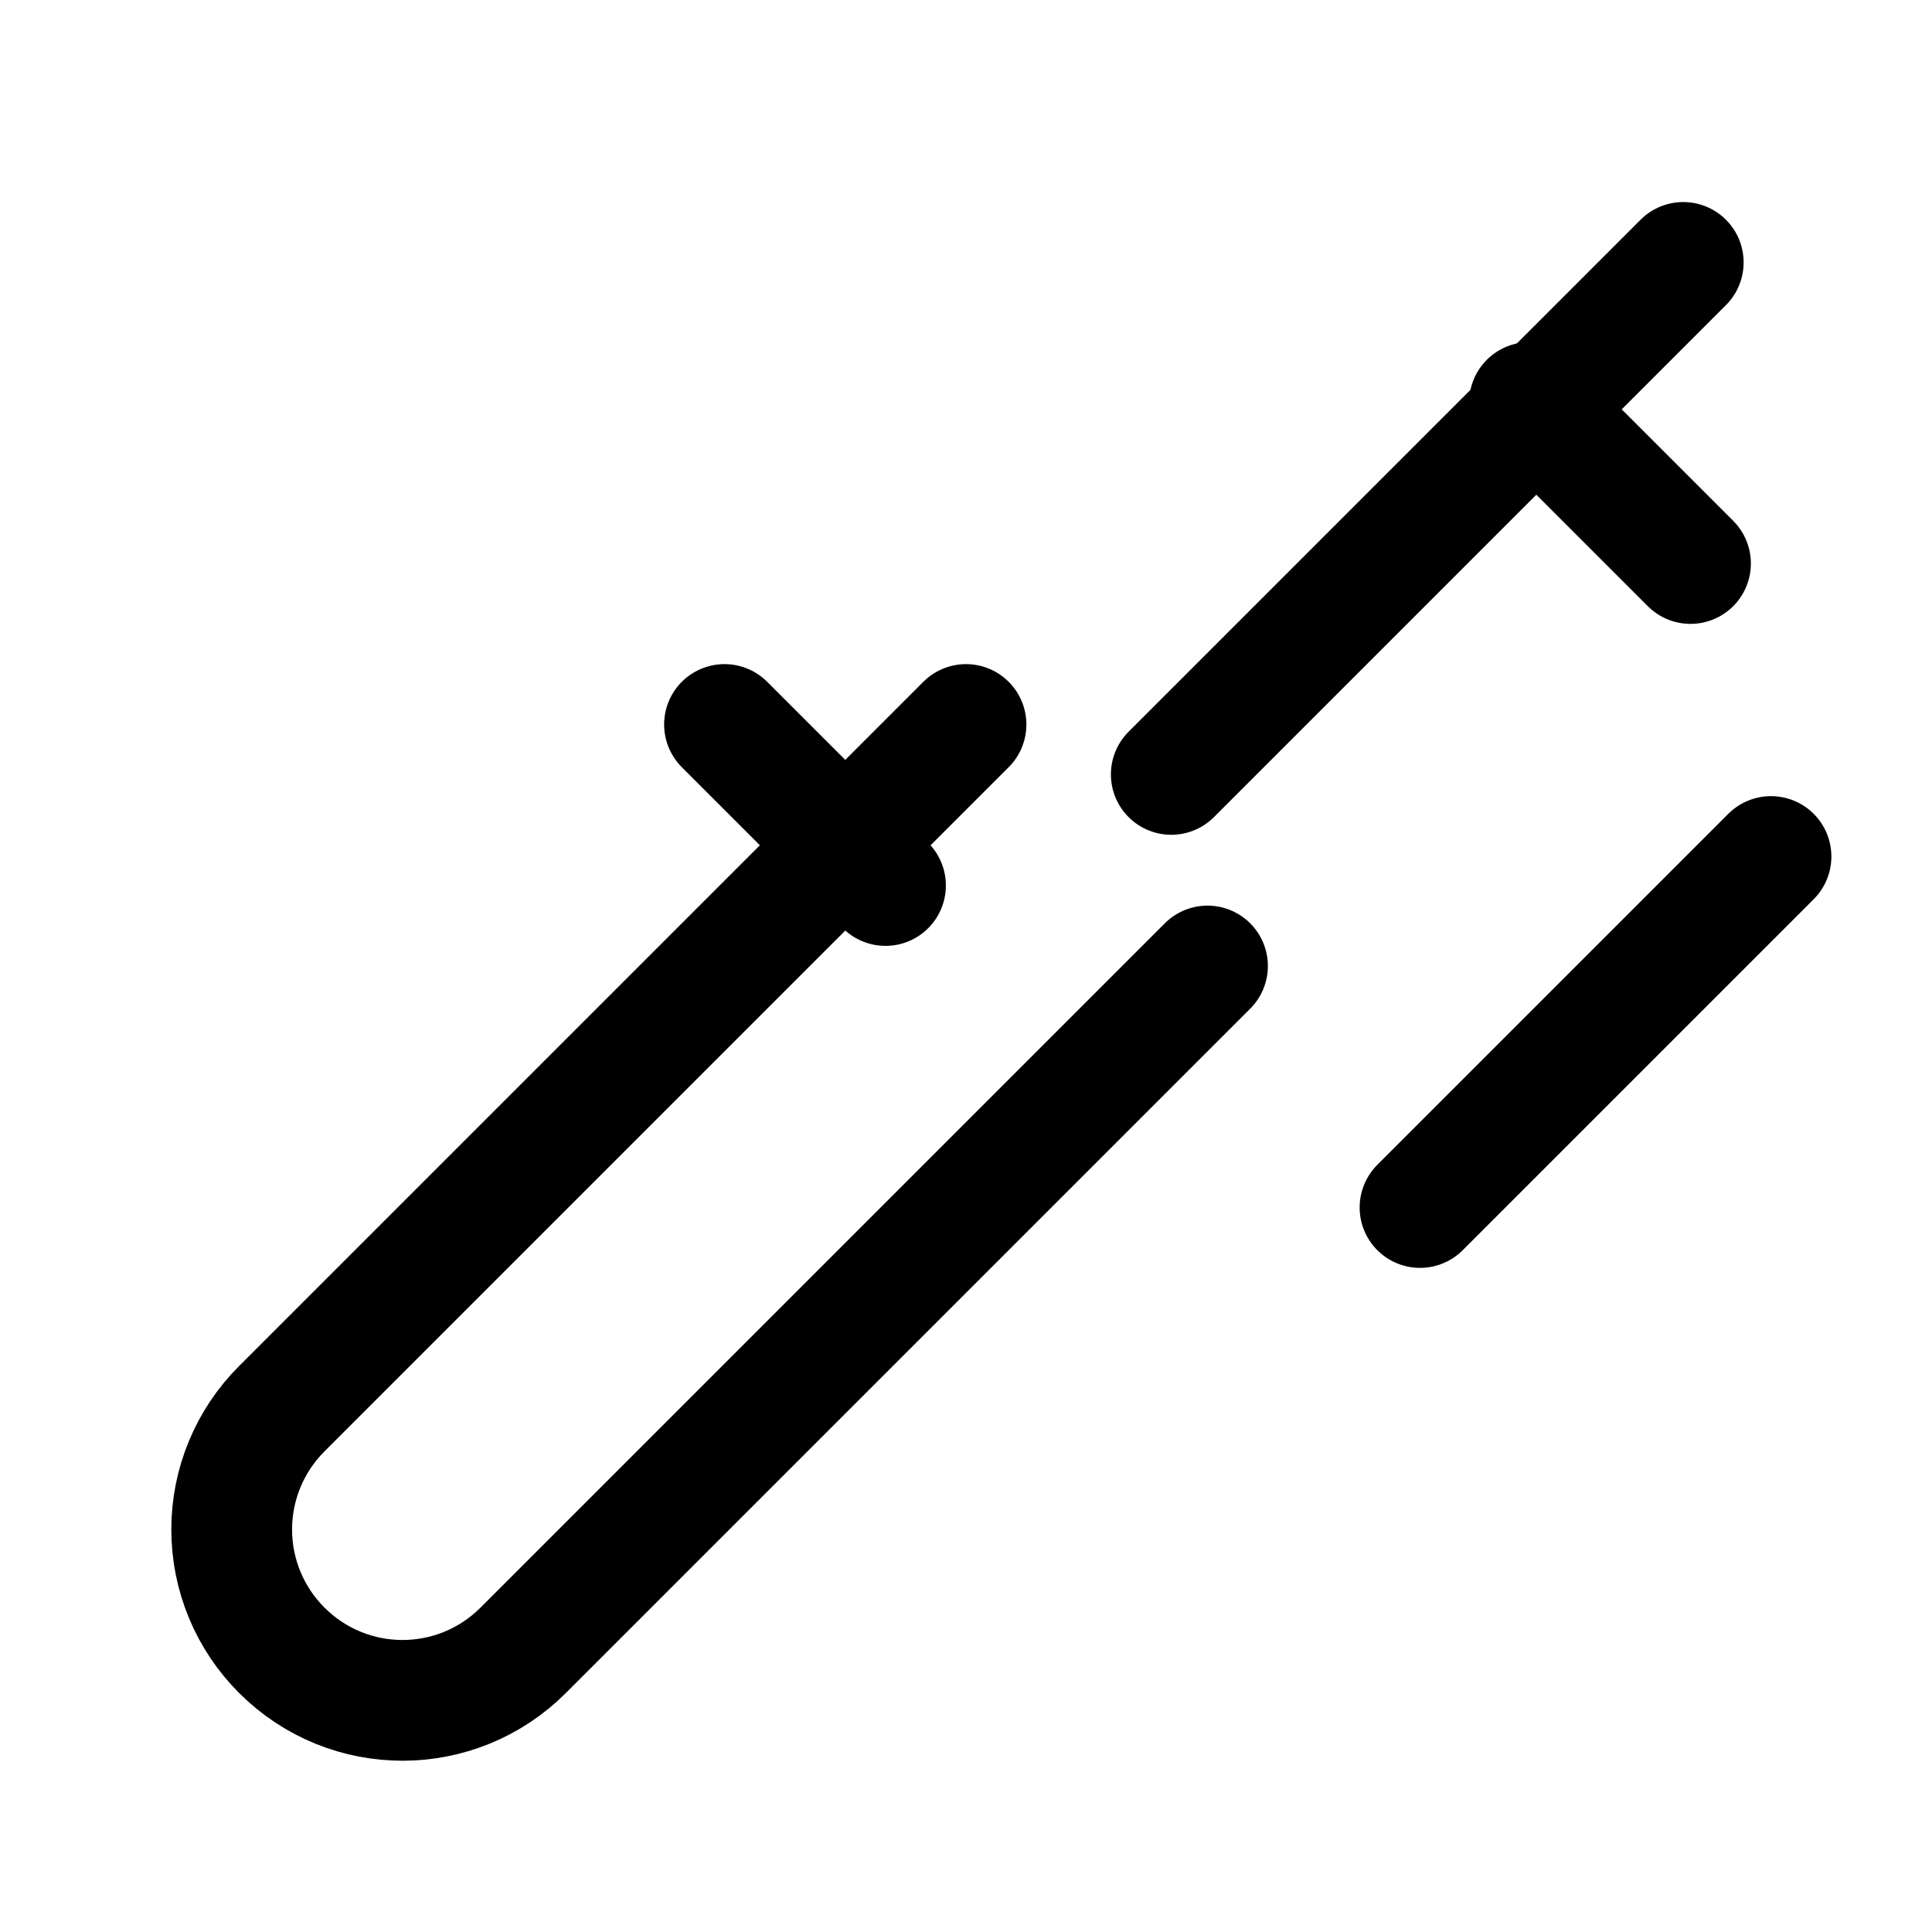
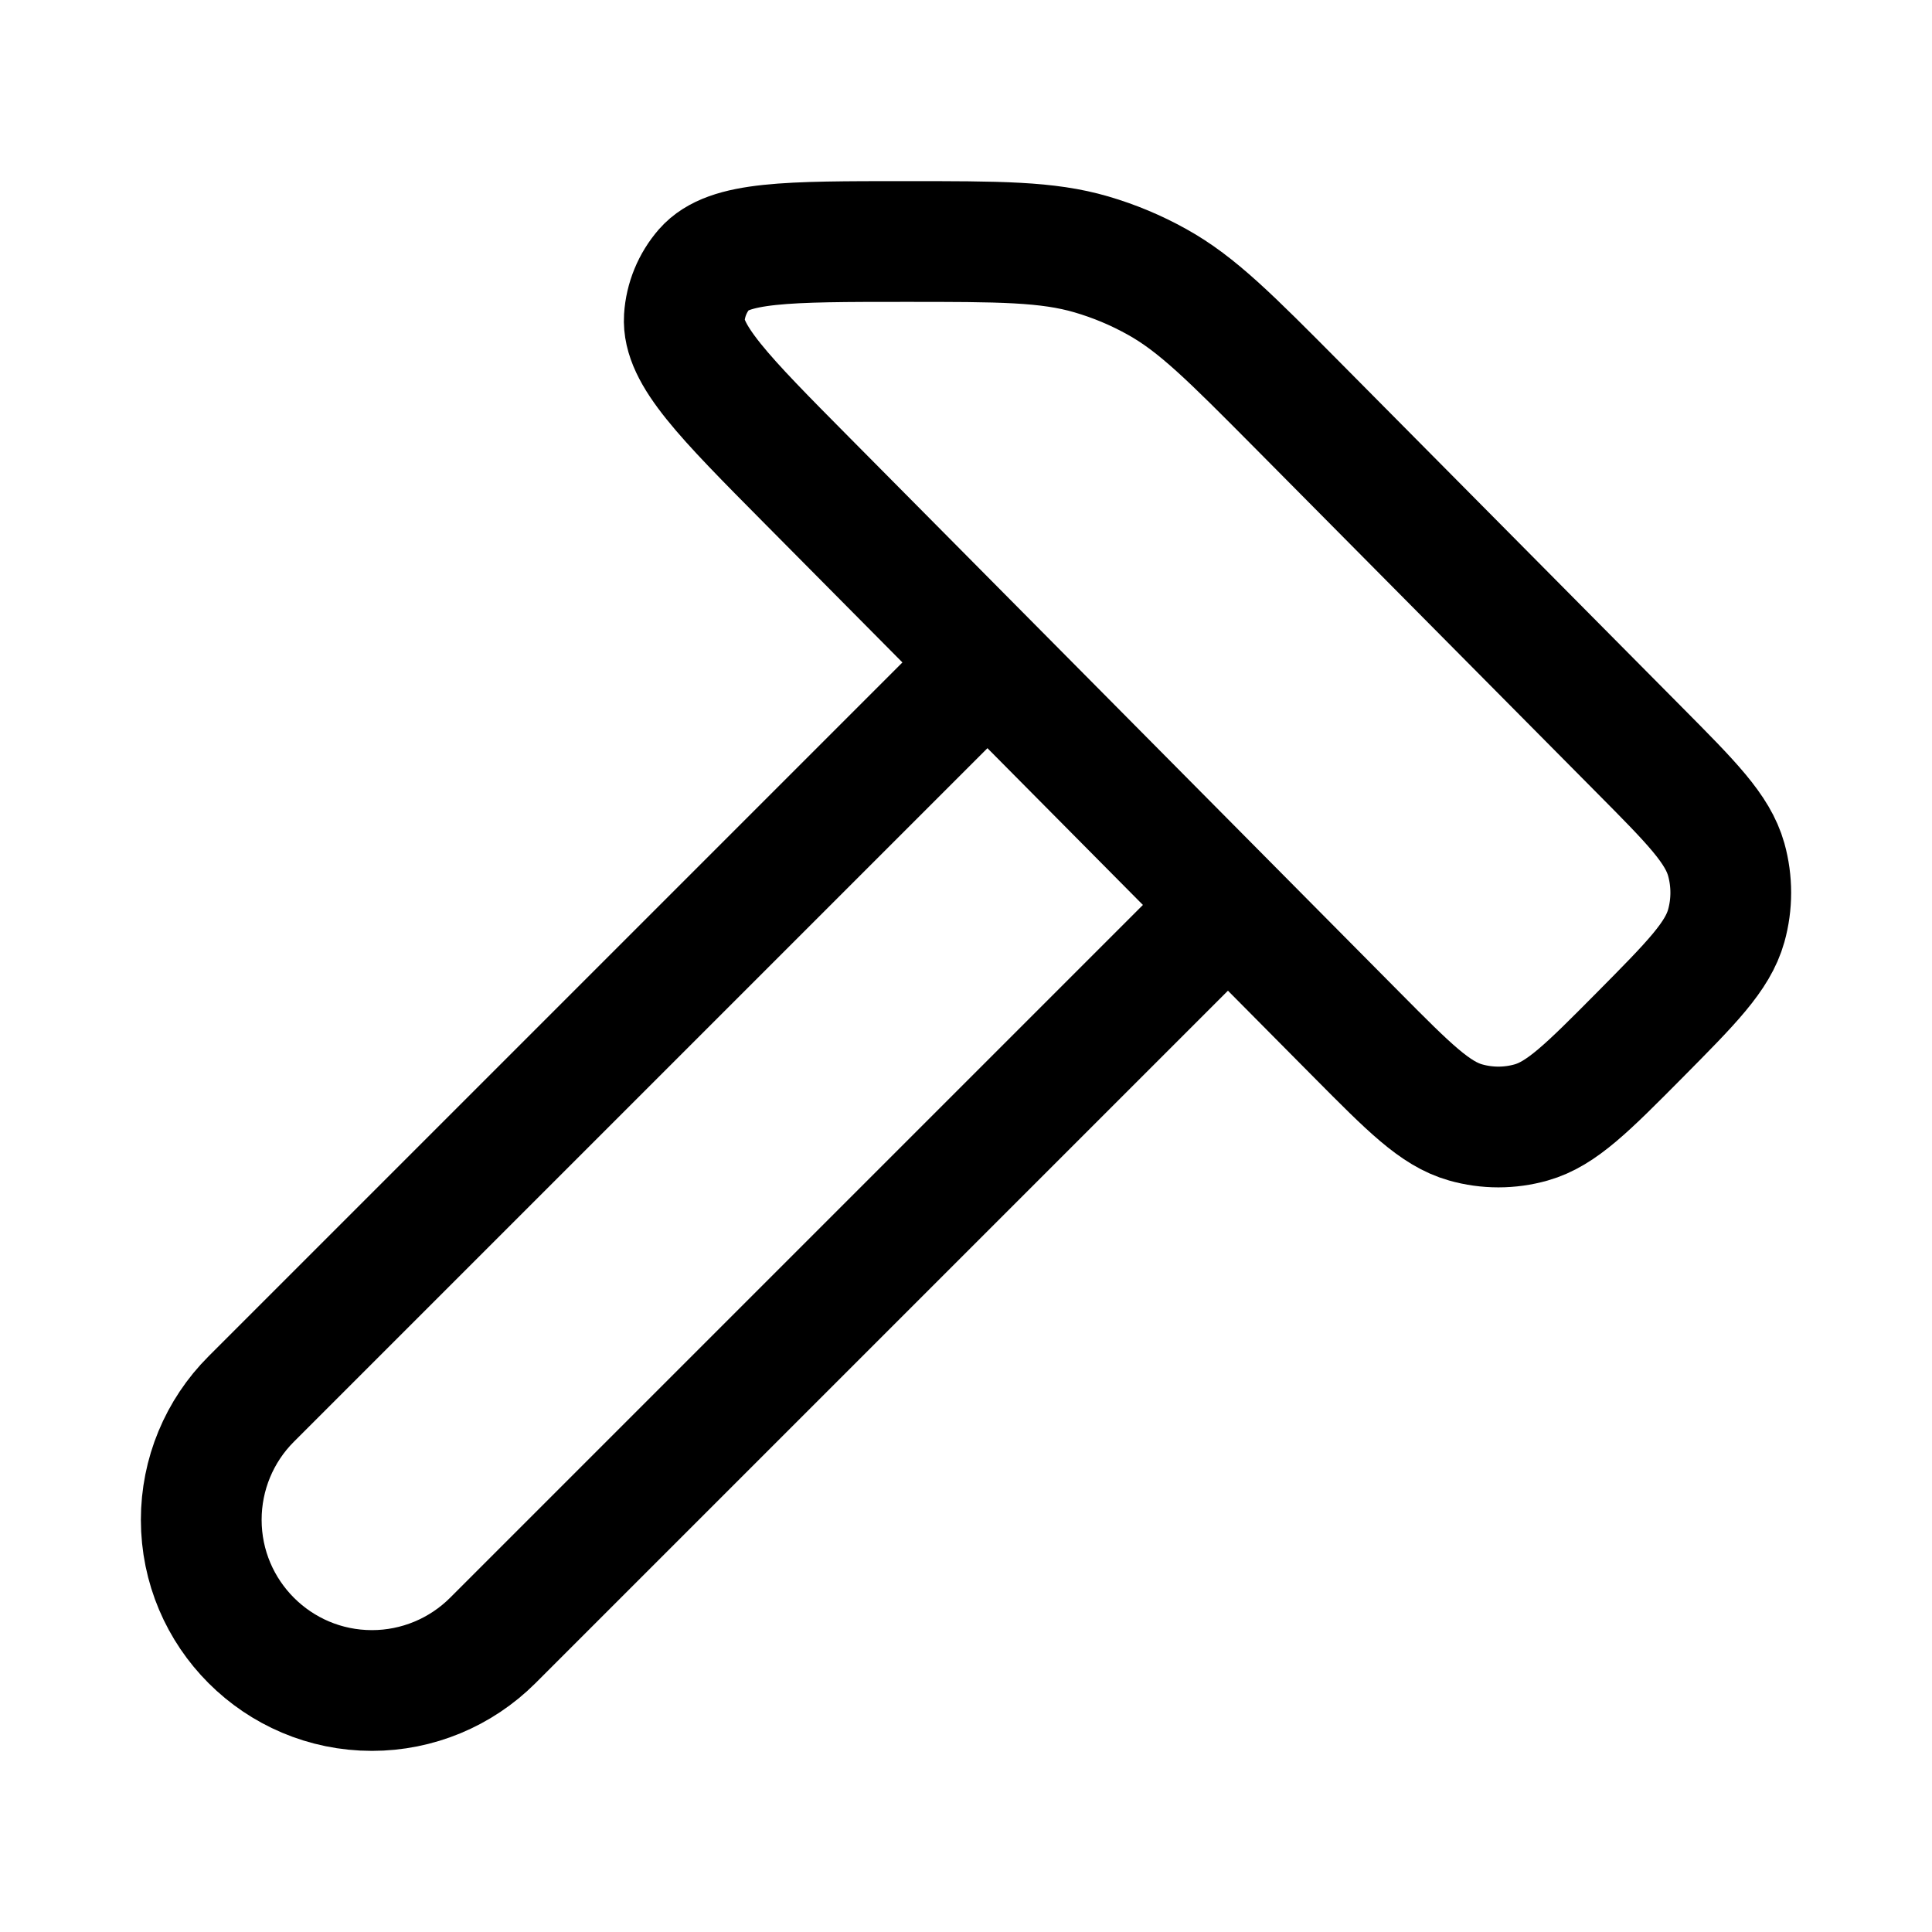
- <svg xmlns="http://www.w3.org/2000/svg" viewBox="0 0 24 24" width="24" height="24" color="currentColor" fill="none" stroke="currentColor" stroke-width="1.5" stroke-linecap="round" stroke-linejoin="round">
-   <path d="m15 12-8.5 8.5c-.83.83-2.17.83-3 0 0 0 0 0 0 0a2.12 2.12 0 0 1 0-3L12 9" />
-   <path d="M17.64 15 22 10.64" />
-   <path d="m20.91 3.26-6.36 6.36" />
-   <path d="m19 5 2 2" />
-   <path d="m9 9 2 2" />
+ <svg xmlns="http://www.w3.org/2000/svg" viewBox="0 0 24 24" width="24" height="24" color="currentColor" fill="none" stroke="currentColor" stroke-width="1.5">
+   <path d="M12 8.5L3.121 17.379C2.723 17.776 2.5 18.316 2.5 18.879C2.5 20.05 3.45 21 4.621 21C5.184 21 5.723 20.776 6.121 20.379L15 11.5" stroke-linecap="round" stroke-linejoin="round" />
+   <path d="M16.121 5.037L20.368 9.32C21.014 9.971 21.337 10.297 21.444 10.677C21.519 10.947 21.519 11.232 21.444 11.501C21.337 11.882 21.014 12.207 20.368 12.859C19.722 13.51 19.399 13.836 19.022 13.943C18.755 14.019 18.472 14.019 18.205 13.943C17.827 13.836 17.504 13.51 16.858 12.859L10.024 5.968C8.99 4.925 8.473 4.404 8.501 3.948C8.515 3.724 8.603 3.511 8.75 3.342C9.05 3 9.781 3 11.244 3C12.421 3 13.009 3 13.557 3.16C13.841 3.243 14.114 3.357 14.372 3.501C14.872 3.778 15.288 4.198 16.121 5.037Z" />
</svg>
